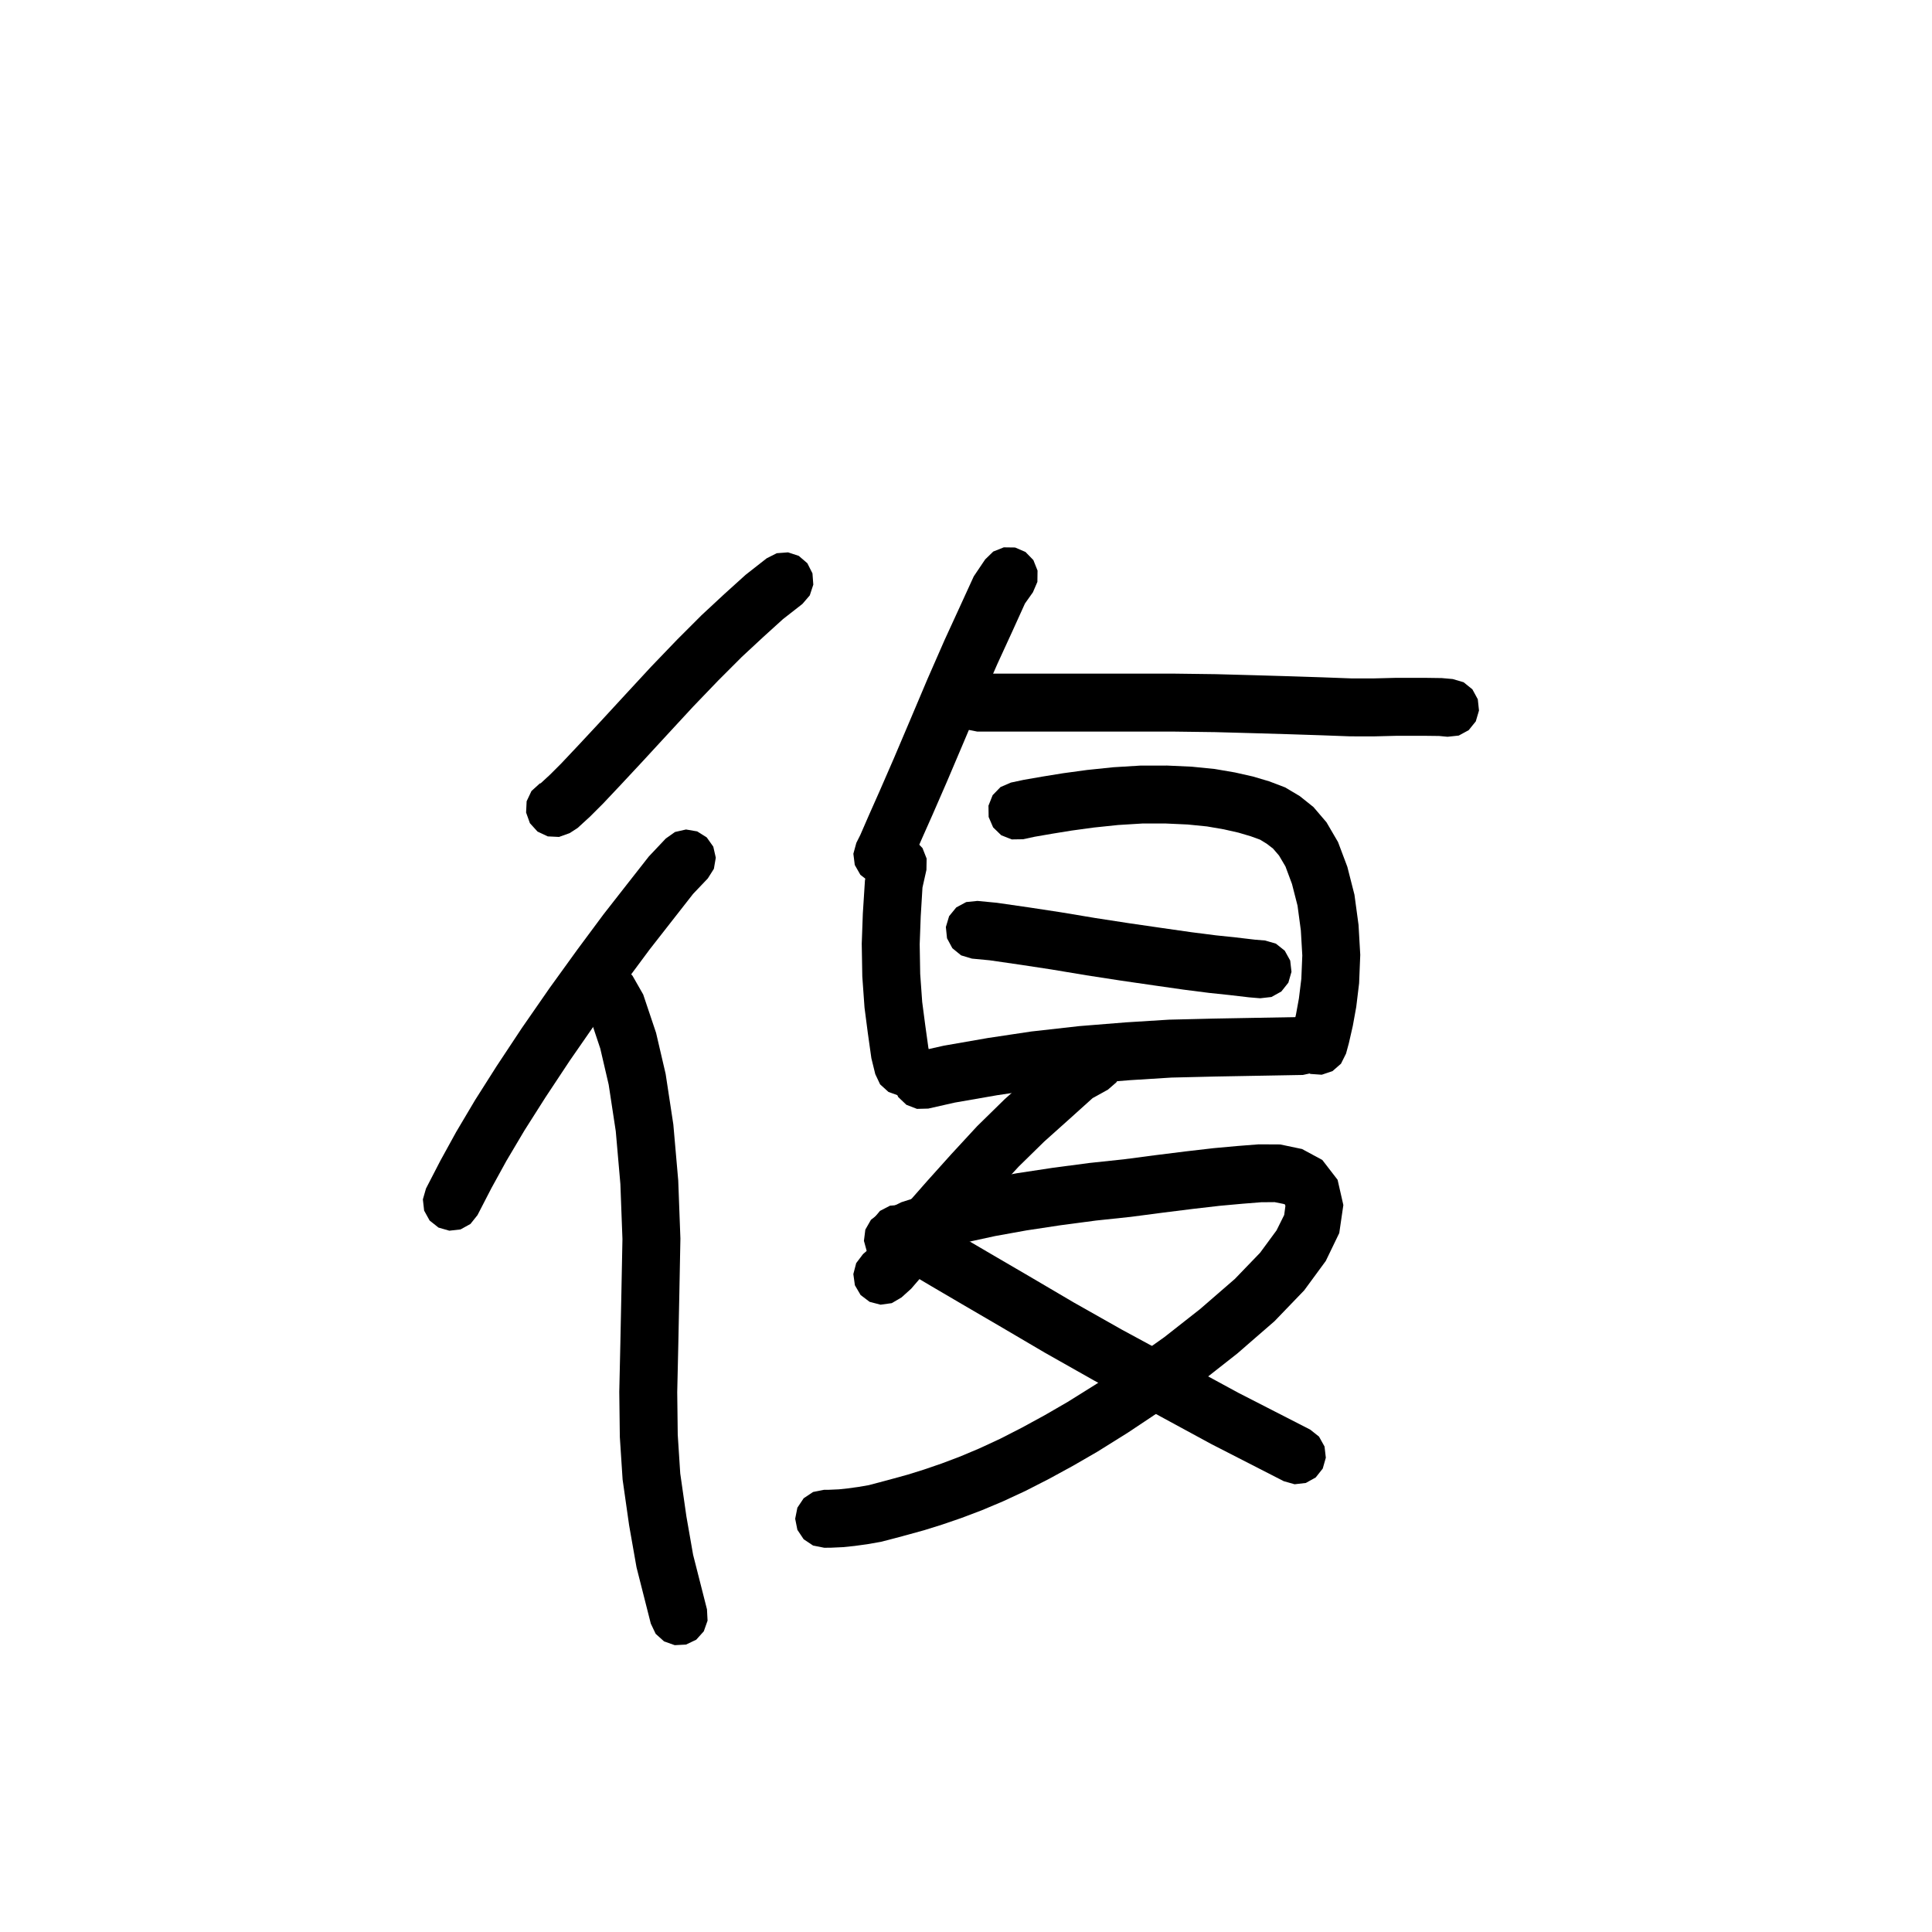
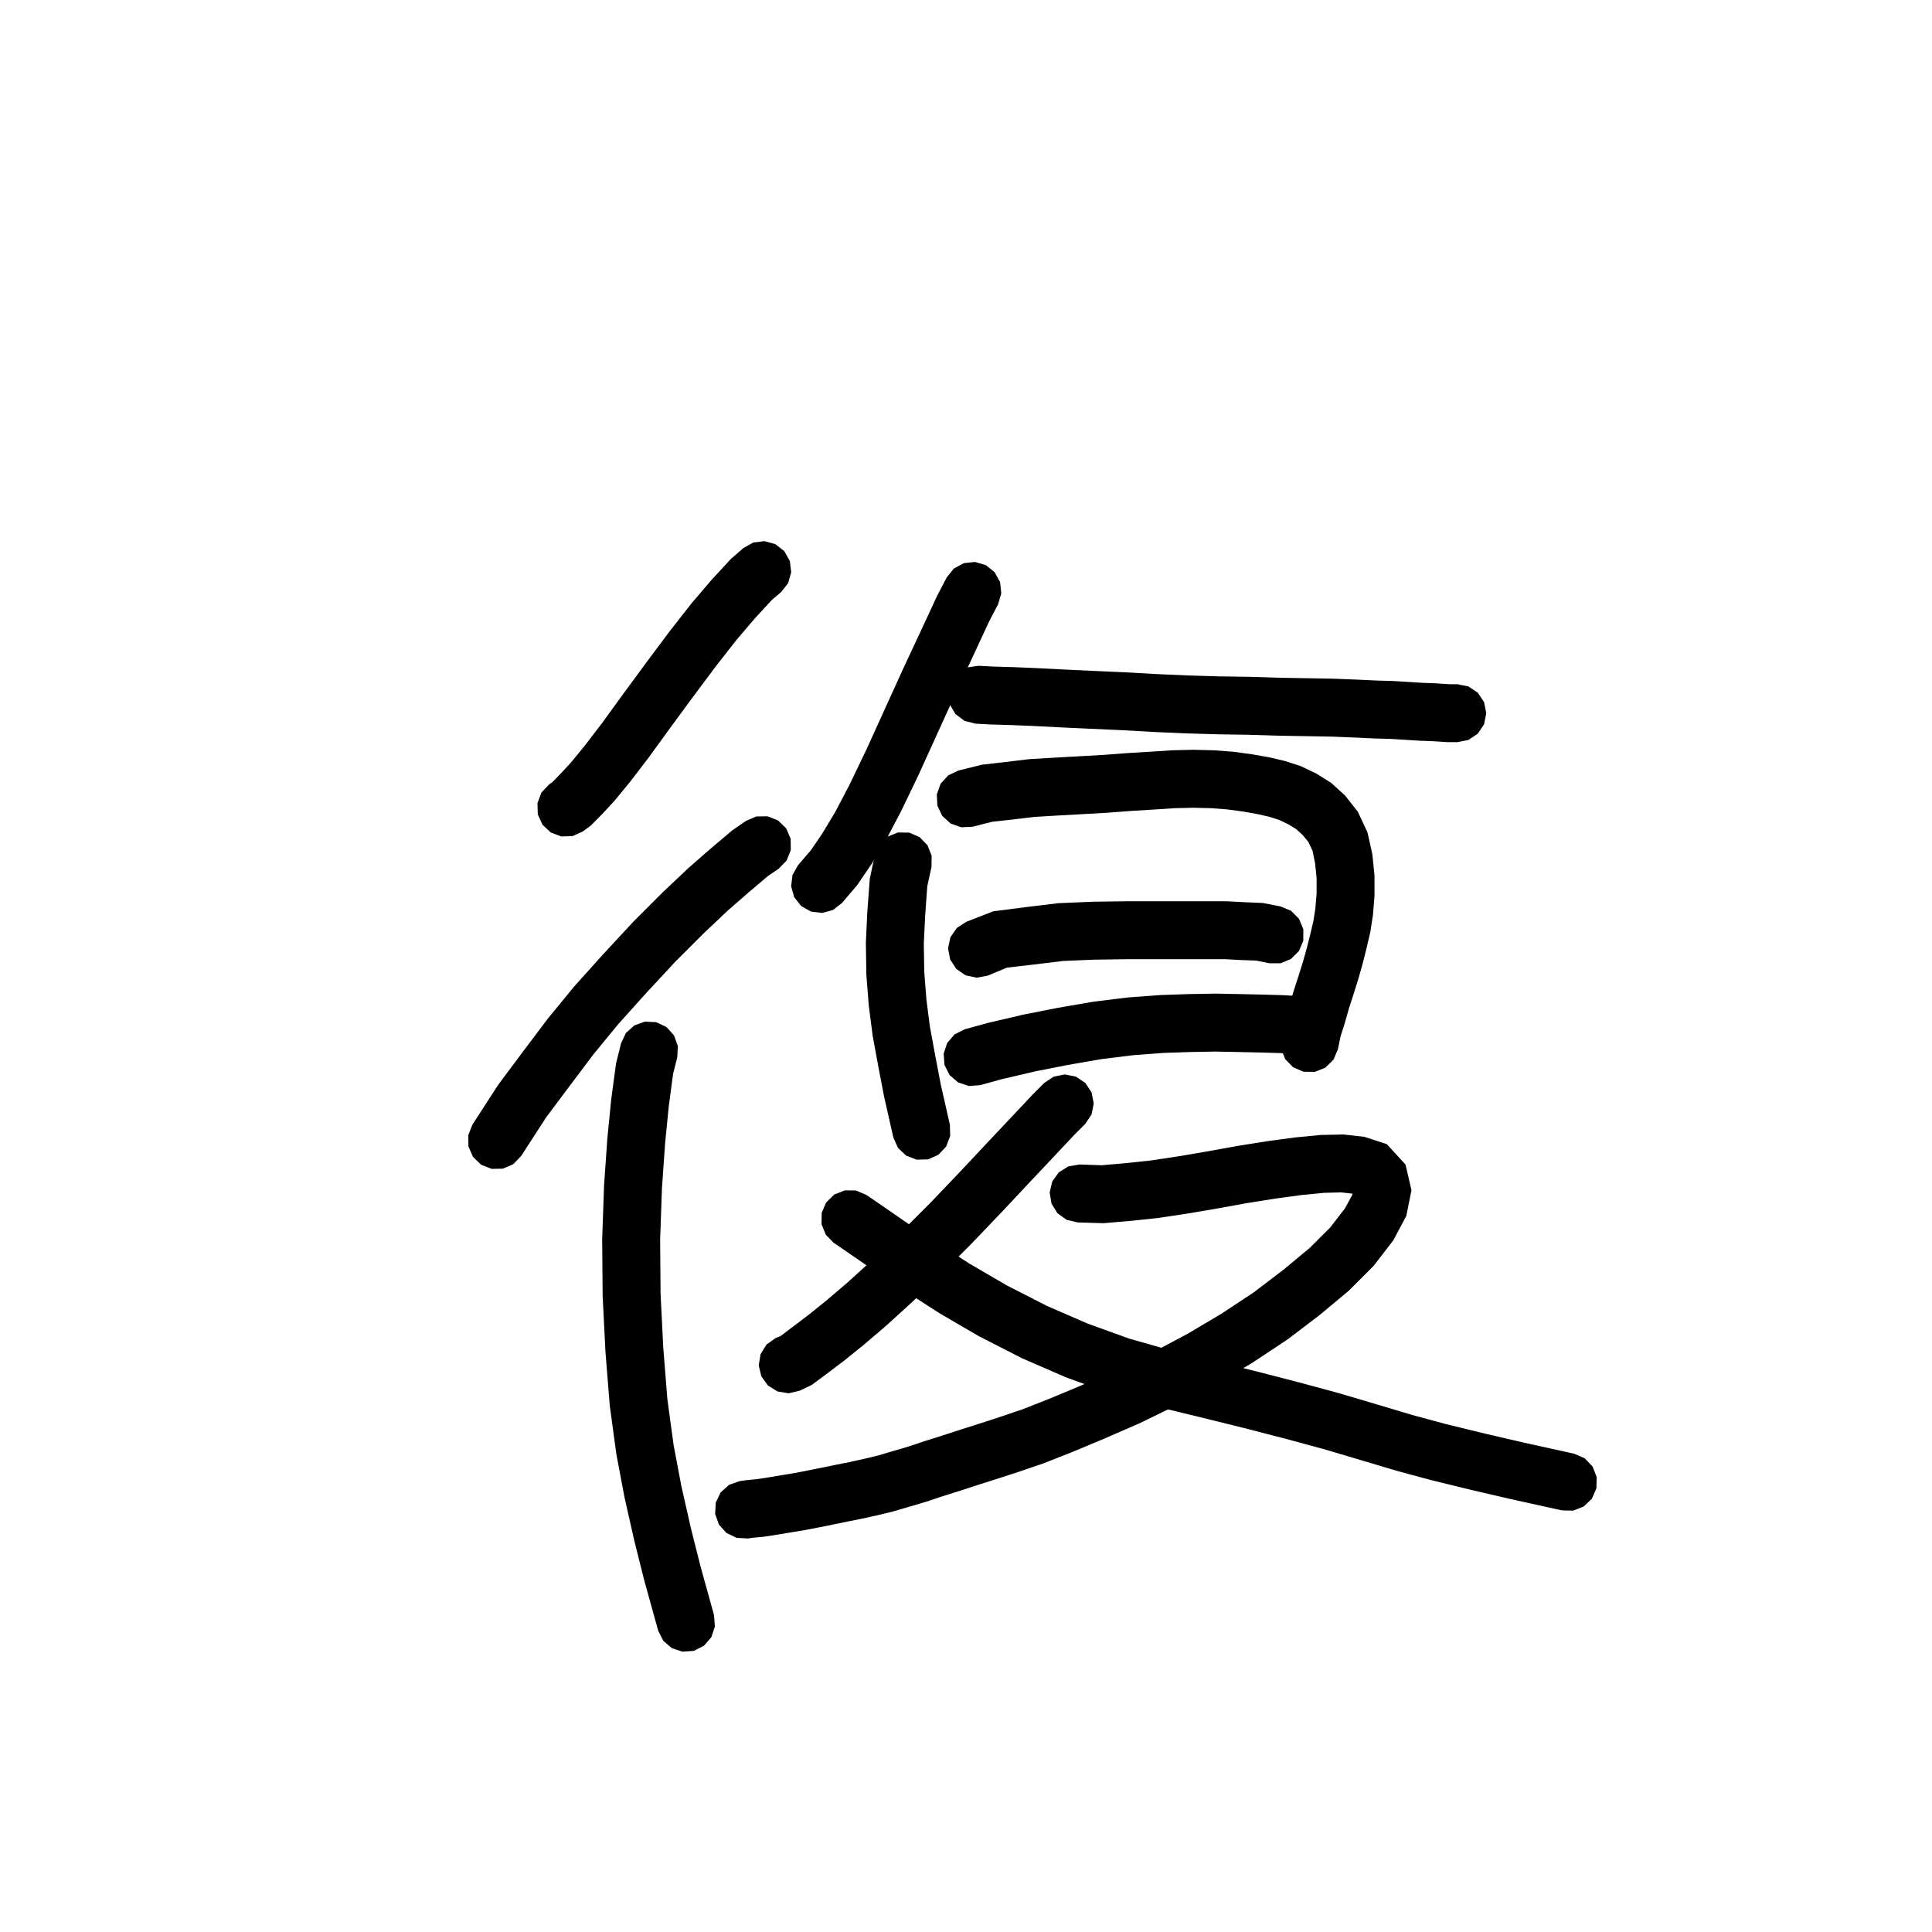
<svg xmlns="http://www.w3.org/2000/svg" viewBox="0 0 300 300" width="300" height="300">
-   <path d="M 119.05 86.693 L 115.776 89.259 L 112.465 92.252 L 108.936 95.53 L 105.156 99.31 L 101.077 103.556 L 97.026 107.937 L 93.176 112.115 L 89.83 115.706 L 87.17 118.527 L 85.401 120.296 L 83.956 121.631 L 83.827 121.649 L 82.526 122.829 L 81.776 124.417 L 81.691 126.17 L 82.283 127.823 L 83.463 129.124 L 85.051 129.874 L 86.804 129.959 L 88.457 129.367 L 89.695 128.565 L 91.64 126.783 L 93.645 124.778 L 96.398 121.858 L 99.779 118.231 L 103.639 114.042 L 107.627 109.728 L 111.586 105.607 L 115.188 102.005 L 118.549 98.885 L 121.582 96.136 L 124.597 93.781 L 125.742 92.45 L 126.29 90.782 L 126.159 89.031 L 125.367 87.463 L 124.036 86.318 L 122.368 85.77 L 120.617 85.902 Z" fill="black" fill-rule="nonzero" />
-   <path d="M 103.382 130.206 L 100.751 132.993 L 97.281 137.417 L 93.715 141.978 L 89.647 147.458 L 85.339 153.423 L 81.023 159.648 L 77.118 165.547 L 73.778 170.808 L 70.835 175.768 L 68.364 180.262 L 66.148 184.553 L 65.663 186.241 L 65.86 187.986 L 66.71 189.522 L 68.083 190.616 L 69.77 191.102 L 71.515 190.904 L 73.051 190.054 L 74.146 188.681 L 76.305 184.497 L 78.645 180.241 L 81.445 175.522 L 84.667 170.448 L 88.472 164.699 L 92.686 158.621 L 96.91 152.774 L 100.88 147.426 L 104.368 142.964 L 107.624 138.803 L 109.915 136.395 L 110.851 134.91 L 111.147 133.179 L 110.758 131.467 L 109.743 130.034 L 108.258 129.098 L 106.527 128.802 L 104.815 129.191 Z" fill="black" fill-rule="nonzero" />
-   <path d="M 90.466 156.089 L 91.549 157.84 L 93.212 162.819 L 94.515 168.418 L 95.617 175.661 L 96.333 183.86 L 96.653 192.402 L 96.49 200.718 L 96.326 208.75 L 96.161 216.121 L 96.246 223.123 L 96.678 229.743 L 97.692 236.865 L 98.837 243.366 L 101.057 252.115 L 101.812 253.7 L 103.117 254.875 L 104.772 255.461 L 106.526 255.369 L 108.111 254.613 L 109.285 253.309 L 109.871 251.653 L 109.78 249.9 L 107.625 241.424 L 106.582 235.457 L 105.628 228.798 L 105.239 222.786 L 105.16 216.173 L 105.324 208.943 L 105.488 200.897 L 105.653 192.316 L 105.316 183.304 L 104.555 174.607 L 103.361 166.756 L 101.875 160.38 L 99.875 154.422 L 98.223 151.525 L 97.055 150.215 L 95.474 149.451 L 93.721 149.35 L 92.063 149.928 L 90.752 151.097 L 89.989 152.678 L 89.888 154.431 Z" fill="black" fill-rule="nonzero" />
-   <path d="M 152.976 86.867 L 151.205 89.496 L 148.983 94.353 L 146.671 99.389 L 144.02 105.437 L 141.304 111.858 L 138.769 117.826 L 136.569 122.878 L 134.93 126.567 L 133.585 129.661 L 132.973 130.878 L 132.509 132.571 L 132.729 134.313 L 133.599 135.839 L 134.986 136.915 L 136.679 137.379 L 138.421 137.159 L 139.947 136.29 L 141.023 134.903 L 141.778 133.385 L 143.168 130.191 L 144.809 126.498 L 147.038 121.379 L 149.59 115.37 L 152.287 108.996 L 154.885 103.067 L 157.167 98.097 L 159.156 93.712 L 160.392 91.966 L 161.086 90.353 L 161.109 88.597 L 160.459 86.966 L 159.234 85.708 L 157.621 85.015 L 155.865 84.992 L 154.234 85.642 Z" fill="black" fill-rule="nonzero" />
-   <path d="M 151.763 113.603 L 154.36 113.603 L 159.063 113.603 L 163.903 113.603 L 169.644 113.603 L 175.96 113.603 L 182.412 113.603 L 188.666 113.684 L 194.617 113.847 L 200.183 114.011 L 205.169 114.174 L 209.664 114.34 L 213.5 114.341 L 216.708 114.259 L 219.352 114.259 L 221.538 114.259 L 223.468 114.282 L 224.769 114.405 L 226.515 114.219 L 228.057 113.38 L 229.16 112.014 L 229.657 110.33 L 229.472 108.584 L 228.633 107.042 L 227.267 105.939 L 225.583 105.442 L 223.876 105.291 L 221.595 105.259 L 219.352 105.259 L 216.583 105.259 L 213.393 105.341 L 209.846 105.342 L 205.482 105.18 L 200.462 105.015 L 194.872 104.851 L 188.846 104.686 L 182.469 104.603 L 175.96 104.603 L 169.644 104.603 L 163.903 104.603 L 159.063 104.603 L 154.36 104.603 L 151.763 104.603 L 150.041 104.945 L 148.581 105.921 L 147.605 107.381 L 147.263 109.103 L 147.605 110.825 L 148.581 112.285 L 150.041 113.26 Z" fill="black" fill-rule="nonzero" />
-   <path d="M 135.062 133.165 L 134.309 136.713 L 133.98 141.853 L 133.811 146.549 L 133.897 151.624 L 134.242 156.461 L 134.753 160.397 L 135.304 164.313 L 135.913 166.792 L 136.663 168.38 L 137.964 169.559 L 139.617 170.152 L 141.371 170.066 L 142.958 169.316 L 144.138 168.016 L 144.73 166.363 L 144.645 164.609 L 144.161 162.714 L 143.672 159.193 L 143.199 155.583 L 142.888 151.233 L 142.81 146.628 L 142.969 142.301 L 143.241 137.818 L 143.856 135.077 L 143.887 133.321 L 143.244 131.687 L 142.025 130.424 L 140.415 129.723 L 138.659 129.692 L 137.025 130.335 L 135.762 131.555 Z" fill="black" fill-rule="nonzero" />
-   <path d="M 158.858 130.318 L 160.667 129.929 L 163.415 129.454 L 166.367 128.975 L 169.851 128.5 L 173.623 128.106 L 177.413 127.873 L 181.029 127.874 L 184.417 128.028 L 187.423 128.328 L 190.019 128.775 L 192.305 129.291 L 194.224 129.859 L 195.677 130.389 L 196.694 131.012 L 197.676 131.768 L 198.604 132.846 L 199.603 134.538 L 200.618 137.259 L 201.48 140.629 L 201.995 144.477 L 202.22 148.356 L 202.07 151.982 L 201.695 155.032 L 201.245 157.5 L 200.709 159.846 L 200.328 161.236 L 200.205 162.987 L 200.762 164.652 L 201.914 165.978 L 203.486 166.761 L 205.237 166.884 L 206.902 166.327 L 208.227 165.175 L 209.011 163.604 L 209.45 161.986 L 210.063 159.301 L 210.597 156.355 L 211.042 152.679 L 211.22 148.267 L 210.953 143.615 L 210.319 138.932 L 209.213 134.592 L 207.767 130.751 L 205.977 127.685 L 203.952 125.318 L 201.817 123.613 L 199.554 122.267 L 197.07 121.321 L 194.559 120.577 L 191.759 119.945 L 188.613 119.407 L 185.058 119.051 L 181.227 118.876 L 177.132 118.878 L 172.884 119.137 L 168.782 119.563 L 165.048 120.072 L 161.929 120.578 L 158.99 121.087 L 156.972 121.518 L 155.36 122.214 L 154.137 123.473 L 153.489 125.105 L 153.515 126.861 L 154.21 128.473 L 155.47 129.696 L 157.102 130.344 Z" fill="black" fill-rule="nonzero" />
-   <path d="M 150.926 148.854 L 153.66 149.112 L 158.484 149.81 L 163.274 150.54 L 168.686 151.442 L 174.064 152.27 L 179.174 153.011 L 183.803 153.673 L 187.738 154.175 L 190.884 154.506 L 193.945 154.865 L 195.683 155.01 L 197.428 154.812 L 198.964 153.961 L 200.057 152.587 L 200.541 150.9 L 200.343 149.155 L 199.492 147.619 L 198.118 146.526 L 196.43 146.041 L 194.887 145.914 L 191.878 145.561 L 188.79 145.237 L 185.015 144.755 L 180.457 144.103 L 175.396 143.369 L 170.111 142.556 L 164.696 141.653 L 159.806 140.907 L 154.787 140.183 L 151.779 139.894 L 150.032 140.072 L 148.487 140.905 L 147.377 142.265 L 146.873 143.947 L 147.051 145.694 L 147.883 147.24 L 149.244 148.349 Z" fill="black" fill-rule="nonzero" />
-   <path d="M 144.141 172.141 L 148.245 171.212 L 154.862 170.061 L 161.284 169.097 L 168.436 168.293 L 175.463 167.728 L 181.895 167.326 L 188.606 167.165 L 194.634 167.056 L 202.289 166.919 L 204.005 166.546 L 205.447 165.544 L 206.396 164.067 L 206.708 162.339 L 206.335 160.624 L 205.333 159.181 L 203.856 158.232 L 202.128 157.92 L 194.472 158.057 L 188.415 158.167 L 181.509 158.334 L 174.818 158.752 L 167.571 159.335 L 160.123 160.172 L 153.421 161.177 L 146.531 162.377 L 142.159 163.362 L 140.555 164.075 L 139.345 165.348 L 138.715 166.987 L 138.761 168.743 L 139.474 170.347 L 140.747 171.556 L 142.386 172.186 Z" fill="black" fill-rule="nonzero" />
-   <path d="M 167.576 161.384 L 164.217 163.347 L 159.998 167.106 L 155.983 170.705 L 151.732 174.871 L 147.698 179.24 L 144.054 183.297 L 140.964 186.806 L 138.558 189.708 L 136.616 191.973 L 134.964 193.91 L 134.008 194.738 L 132.949 196.138 L 132.506 197.837 L 132.747 199.576 L 133.635 201.091 L 135.035 202.15 L 136.734 202.593 L 138.473 202.352 L 139.988 201.464 L 141.493 200.104 L 143.45 197.831 L 145.445 195.502 L 147.797 192.663 L 150.777 189.281 L 154.351 185.3 L 158.191 181.138 L 162.143 177.266 L 166.003 173.81 L 169.658 170.516 L 172.041 169.198 L 173.366 168.046 L 174.15 166.475 L 174.273 164.723 L 173.716 163.058 L 172.564 161.733 L 170.992 160.949 L 169.241 160.827 Z" fill="black" fill-rule="nonzero" />
-   <path d="M 140.651 196.384 L 143.317 195.034 L 146.548 194.028 L 150.279 192.857 L 154.525 191.934 L 159.387 191.057 L 164.698 190.253 L 170.178 189.527 L 175.586 188.954 L 180.634 188.292 L 185.193 187.722 L 189.387 187.238 L 192.912 186.918 L 195.837 186.684 L 197.92 186.667 L 199.284 186.941 L 199.584 187.048 L 199.506 186.921 L 199.596 187.265 L 199.41 188.656 L 198.224 191.048 L 195.67 194.522 L 191.741 198.598 L 186.383 203.244 L 180.811 207.622 L 175.293 211.54 L 170.235 214.911 L 165.759 217.708 L 162.191 219.77 L 158.682 221.684 L 155.285 223.422 L 152.073 224.91 L 149.107 226.159 L 146.215 227.253 L 143.469 228.194 L 140.974 228.974 L 138.685 229.605 L 136.582 230.171 L 134.894 230.615 L 133.271 230.894 L 131.614 231.12 L 130.272 231.263 L 128.655 231.335 L 127.975 231.333 L 126.253 231.675 L 124.793 232.651 L 123.818 234.111 L 123.475 235.833 L 123.818 237.555 L 124.793 239.015 L 126.253 239.99 L 127.975 240.333 L 128.936 240.331 L 130.928 240.239 L 132.703 240.054 L 134.655 239.787 L 136.806 239.41 L 138.89 238.87 L 141.053 238.288 L 143.521 237.606 L 146.276 236.745 L 149.272 235.718 L 152.45 234.515 L 155.718 233.139 L 159.232 231.51 L 162.889 229.64 L 166.599 227.616 L 170.412 225.412 L 175.124 222.468 L 180.401 218.949 L 186.203 214.828 L 192.115 210.183 L 197.911 205.15 L 202.513 200.368 L 205.865 195.803 L 207.96 191.469 L 208.595 187.118 L 207.7 183.197 L 205.326 180.117 L 202.181 178.42 L 198.787 177.709 L 195.457 177.692 L 192.147 177.95 L 188.454 178.286 L 184.117 178.787 L 179.489 179.365 L 174.53 180.016 L 169.111 180.591 L 163.435 181.342 L 157.919 182.178 L 152.774 183.106 L 147.997 184.151 L 143.853 185.441 L 139.975 186.677 L 136.626 188.334 L 135.239 189.411 L 134.369 190.936 L 134.15 192.678 L 134.614 194.372 L 135.69 195.759 L 137.215 196.628 L 138.958 196.848 Z" fill="black" fill-rule="nonzero" />
-   <path d="M 137.29 195.482 L 139.942 196.939 L 144.554 199.68 L 149.328 202.478 L 155.229 205.921 L 162.23 210.038 L 169.848 214.344 L 178.819 219.2 L 188.083 224.23 L 199.337 229.995 L 201.026 230.475 L 202.77 230.273 L 204.304 229.418 L 205.394 228.041 L 205.874 226.352 L 205.671 224.608 L 204.816 223.075 L 203.44 221.985 L 192.273 216.266 L 183.109 211.288 L 174.199 206.466 L 166.724 202.241 L 159.78 198.156 L 153.87 194.708 L 149.128 191.929 L 144.444 189.146 L 141.627 187.596 L 139.953 187.066 L 138.204 187.217 L 136.646 188.026 L 135.516 189.37 L 134.986 191.044 L 135.137 192.794 L 135.946 194.352 Z" fill="black" fill-rule="nonzero" />
+   <path d="M 115.441 85.099 L 113.515 86.767 L 110.485 90.048 L 107.424 93.632 L 103.966 98.046 L 100.341 102.903 L 96.738 107.802 L 93.533 112.219 L 90.815 115.773 L 88.648 118.416 L 87.002 120.19 L 85.704 121.517 L 85.279 121.782 L 84.077 123.062 L 83.456 124.704 L 83.51 126.459 L 84.233 128.06 L 85.512 129.262 L 87.155 129.883 L 88.909 129.828 L 90.51 129.106 L 91.758 128.176 L 93.52 126.396 L 95.459 124.298 L 97.881 121.348 L 100.756 117.588 L 104.005 113.113 L 107.573 108.26 L 111.118 103.509 L 114.401 99.317 L 117.22 96.018 L 119.879 93.131 L 121.298 91.932 L 122.383 90.551 L 122.857 88.86 L 122.647 87.117 L 121.787 85.587 L 120.406 84.502 L 118.715 84.028 L 116.972 84.238 Z" fill="black" fill-rule="nonzero" />
+   <path d="M 115.821 127.473 L 113.678 128.957 L 110.417 131.713 L 106.948 134.739 L 102.896 138.57 L 98.347 143.12 L 93.678 148.153 L 89.144 153.2 L 85.073 158.159 L 81.068 163.474 L 77.38 168.421 L 73.36 174.629 L 72.713 176.261 L 72.738 178.016 L 73.434 179.628 L 74.694 180.851 L 76.326 181.499 L 78.081 181.473 L 79.693 180.778 L 80.917 179.518 L 84.785 173.536 L 88.268 168.874 L 92.15 163.719 L 95.967 159.07 L 100.324 154.221 L 104.834 149.359 L 109.177 145.016 L 113.012 141.39 L 116.284 138.537 L 119.238 136.034 L 120.919 134.889 L 122.144 133.631 L 122.795 132 L 122.771 130.245 L 122.078 128.631 L 120.82 127.406 L 119.189 126.756 L 117.434 126.779 Z" fill="black" fill-rule="nonzero" />
+   <path d="M 96.436 161.999 L 95.651 165.188 L 94.897 170.821 L 94.309 176.773 L 93.798 184.085 L 93.505 192.433 L 93.579 201.227 L 94.016 209.919 L 94.678 218.208 L 95.713 225.831 L 96.969 232.485 L 98.503 239.28 L 100.038 245.394 L 102.202 253.208 L 102.991 254.776 L 104.321 255.923 L 105.988 256.473 L 107.739 256.344 L 109.307 255.554 L 110.454 254.224 L 111.005 252.557 L 110.875 250.806 L 108.736 243.083 L 107.259 237.198 L 105.781 230.656 L 104.599 224.403 L 103.627 217.255 L 102.998 209.338 L 102.575 200.963 L 102.505 192.548 L 102.786 184.547 L 103.279 177.517 L 103.838 171.853 L 104.518 166.73 L 105.167 164.182 L 105.253 162.428 L 104.66 160.775 L 103.481 159.475 L 101.893 158.725 L 100.139 158.639 L 98.487 159.232 L 97.186 160.411 Z" fill="black" fill-rule="nonzero" />
+   <path d="M 147.007 89.66 L 145.51 92.533 L 142.83 98.303 L 140.241 103.842 L 137.363 110.173 L 134.513 116.442 L 131.913 121.854 L 129.715 126.046 L 127.698 129.408 L 125.907 132.036 L 123.917 134.347 L 123.056 135.878 L 122.847 137.621 L 123.32 139.312 L 124.405 140.692 L 125.935 141.553 L 127.678 141.763 L 129.369 141.289 L 130.75 140.204 L 133.062 137.496 L 135.287 134.245 L 137.572 130.435 L 139.963 125.879 L 142.669 120.248 L 145.556 113.897 L 148.415 107.608 L 150.988 102.104 L 153.614 96.448 L 154.986 93.824 L 155.479 92.138 L 155.29 90.393 L 154.446 88.853 L 153.078 87.752 L 151.393 87.26 L 149.647 87.449 L 148.107 88.292 Z" fill="black" fill-rule="nonzero" />
+   <path d="M 151.464 112.369 L 153.687 112.492 L 157.006 112.588 L 160.467 112.73 L 164.615 112.944 L 169.221 113.16 L 174.075 113.374 L 179.168 113.661 L 184.176 113.879 L 189.116 114.024 L 193.846 114.096 L 198.502 114.239 L 202.835 114.311 L 206.801 114.382 L 210.32 114.523 L 213.424 114.667 L 215.908 114.738 L 218.196 114.877 L 220.539 115.023 L 222.474 115.095 L 224.794 115.241 L 226.289 115.244 L 228.011 114.902 L 229.471 113.926 L 230.446 112.466 L 230.789 110.744 L 230.446 109.022 L 229.471 107.562 L 228.011 106.587 L 226.289 106.244 L 225.154 106.248 L 222.933 106.107 L 220.996 106.035 L 218.749 105.894 L 216.305 105.747 L 213.77 105.674 L 210.707 105.531 L 207.055 105.386 L 202.99 105.313 L 198.718 105.242 L 194.052 105.098 L 189.317 105.026 L 184.504 104.885 L 179.617 104.672 L 174.528 104.386 L 169.63 104.17 L 165.057 103.955 L 160.887 103.74 L 157.321 103.594 L 154.042 103.499 L 151.963 103.383 L 150.225 103.629 L 148.713 104.522 L 147.658 105.926 L 147.221 107.626 L 147.467 109.365 L 148.36 110.877 L 149.764 111.932 Z" fill="black" fill-rule="nonzero" />
+   <path d="M 135.84 132.748 L 135.061 136.455 L 134.673 141.663 L 134.45 146.384 L 134.526 151.324 L 134.904 156.166 L 135.509 160.85 L 136.392 165.643 L 137.272 170.238 L 138.72 176.633 L 139.434 178.237 L 140.708 179.445 L 142.347 180.074 L 144.103 180.028 L 145.707 179.314 L 146.915 178.04 L 147.544 176.401 L 147.498 174.645 L 146.077 168.372 L 145.237 163.98 L 144.399 159.45 L 143.856 155.243 L 143.517 150.906 L 143.449 146.525 L 143.657 142.21 L 143.986 137.619 L 144.641 134.633 L 144.667 132.878 L 144.019 131.246 L 142.795 129.986 L 141.183 129.29 L 139.428 129.265 L 137.796 129.913 L 136.536 131.136 Z" fill="black" fill-rule="nonzero" />
+   <path d="M 151.012 128.376 L 154.068 127.602 L 157.182 127.261 L 160.646 126.843 L 164.161 126.638 L 168.028 126.424 L 171.873 126.206 L 175.685 125.918 L 179.174 125.705 L 182.391 125.494 L 185.273 125.427 L 188.062 125.493 L 190.61 125.689 L 193.045 126.019 L 195.276 126.412 L 197.127 126.842 L 198.66 127.328 L 200.101 128.026 L 201.263 128.739 L 202.276 129.662 L 203.165 130.739 L 203.806 132.102 L 204.204 134.034 L 204.442 136.359 L 204.439 138.748 L 204.251 141.06 L 203.944 143.018 L 203.486 144.966 L 202.937 147.164 L 202.327 149.333 L 201.636 151.544 L 200.829 154.041 L 200.178 156.352 L 199.468 158.602 L 198.939 161.088 L 198.92 162.843 L 199.573 164.473 L 200.801 165.728 L 202.415 166.418 L 204.171 166.438 L 205.801 165.784 L 207.056 164.556 L 207.746 162.942 L 208.173 160.886 L 208.801 158.929 L 209.442 156.651 L 210.212 154.272 L 210.955 151.894 L 211.636 149.474 L 212.234 147.082 L 212.78 144.728 L 213.191 142.097 L 213.432 139.103 L 213.43 135.898 L 213.094 132.63 L 212.344 129.256 L 210.834 126.03 L 208.855 123.521 L 206.713 121.576 L 204.433 120.137 L 202.002 118.971 L 199.52 118.166 L 197.068 117.592 L 194.423 117.125 L 191.552 116.738 L 188.506 116.504 L 185.273 116.427 L 181.987 116.503 L 178.607 116.723 L 175.069 116.939 L 171.28 117.225 L 167.524 117.438 L 163.647 117.653 L 159.847 117.879 L 156.141 118.321 L 152.466 118.745 L 148.83 119.645 L 147.242 120.395 L 146.062 121.695 L 145.47 123.348 L 145.555 125.102 L 146.305 126.689 L 147.606 127.869 L 149.259 128.461 Z" fill="black" fill-rule="nonzero" />
+   <path d="M 153.385 151.493 L 156.364 150.253 L 160.506 149.774 L 165.053 149.219 L 169.911 149.016 L 174.836 148.946 L 179.536 148.947 L 183.767 148.947 L 187.352 148.947 L 190.251 148.945 L 192.882 149.085 L 195.049 149.155 L 197.082 149.576 L 198.838 149.578 L 200.461 148.908 L 201.704 147.668 L 202.377 146.046 L 202.379 144.29 L 201.709 142.668 L 200.469 141.425 L 198.847 140.751 L 196.1 140.216 L 193.295 140.095 L 190.476 139.948 L 187.352 139.947 L 183.767 139.947 L 179.536 139.947 L 174.77 139.947 L 169.656 140.02 L 164.332 140.248 L 159.414 140.84 L 154.234 141.508 L 150.042 143.137 L 148.571 144.094 L 147.577 145.542 L 147.214 147.26 L 147.535 148.986 L 148.493 150.458 L 149.941 151.451 L 151.659 151.815 Z" fill="black" fill-rule="nonzero" />
+   <path d="M 152.193 168.504 L 155.554 167.576 L 160.838 166.342 L 165.798 165.364 L 171.019 164.458 L 176.037 163.84 L 180.716 163.496 L 184.816 163.358 L 188.714 163.288 L 192.351 163.359 L 195.628 163.43 L 198.863 163.524 L 200.942 163.64 L 202.68 163.393 L 204.192 162.5 L 205.247 161.097 L 205.685 159.396 L 205.438 157.658 L 204.545 156.146 L 203.142 155.091 L 201.441 154.653 L 199.218 154.53 L 195.856 154.433 L 192.535 154.361 L 188.714 154.288 L 184.582 154.361 L 180.22 154.51 L 175.147 154.884 L 169.696 155.556 L 164.161 156.514 L 158.939 157.544 L 153.371 158.844 L 149.8 159.828 L 148.231 160.616 L 147.083 161.945 L 146.531 163.612 L 146.659 165.363 L 147.447 166.932 L 148.775 168.08 L 150.442 168.632 Z" fill="black" fill-rule="nonzero" />
+   <path d="M 162.156 168.155 L 160.299 170.013 L 156.899 173.63 L 153.311 177.433 L 149.02 182.01 L 144.408 186.835 L 139.809 191.434 L 135.51 195.593 L 131.668 199.085 L 128.328 201.937 L 125.49 204.222 L 123.193 205.961 L 121.203 207.463 L 120.452 207.755 L 119.026 208.779 L 118.1 210.271 L 117.816 212.004 L 118.217 213.713 L 119.242 215.139 L 120.734 216.065 L 122.467 216.349 L 124.176 215.948 L 126.054 215.044 L 128.605 213.152 L 131.041 211.306 L 134.082 208.858 L 137.627 205.83 L 141.673 202.152 L 146.122 197.849 L 150.844 193.126 L 155.555 188.199 L 159.868 183.598 L 163.451 179.8 L 166.792 176.246 L 168.52 174.519 L 169.495 173.059 L 169.838 171.337 L 169.495 169.615 L 168.52 168.155 L 167.06 167.179 L 165.338 166.837 L 163.616 167.179 Z" fill="black" fill-rule="nonzero" />
+   <path d="M 167.344 189.817 L 171.321 189.937 L 175.519 189.584 L 179.75 189.138 L 184.191 188.472 L 188.919 187.672 L 193.63 186.816 L 198.048 186.114 L 202.145 185.558 L 205.634 185.221 L 208.263 185.155 L 210.186 185.368 L 210.708 185.378 L 210.235 184.929 L 210.173 184.671 L 209.973 185.561 L 208.842 187.637 L 206.573 190.581 L 203.401 193.748 L 199.323 197.143 L 194.716 200.651 L 189.623 204.022 L 184.361 207.138 L 178.856 210.064 L 173.131 212.857 L 167.803 215.17 L 163.071 217.147 L 158.835 218.815 L 155.167 220.059 L 152.129 221.048 L 149.191 221.98 L 146.325 222.911 L 143.585 223.776 L 141.043 224.624 L 138.684 225.317 L 136.348 226.006 L 134.137 226.54 L 131.931 227.023 L 129.807 227.448 L 127.727 227.878 L 125.604 228.302 L 123.451 228.72 L 121.359 229.068 L 119.233 229.422 L 117.521 229.687 L 115.841 229.847 L 114.865 229.984 L 113.209 230.567 L 111.902 231.739 L 111.142 233.322 L 111.047 235.075 L 111.63 236.731 L 112.802 238.039 L 114.385 238.798 L 116.138 238.894 L 116.835 238.792 L 118.645 238.617 L 120.662 238.308 L 122.838 237.945 L 125.049 237.577 L 127.341 237.133 L 129.521 236.697 L 131.6 236.267 L 133.778 235.831 L 136.161 235.31 L 138.683 234.697 L 141.223 233.952 L 143.741 233.21 L 146.361 232.337 L 149.072 231.482 L 151.942 230.549 L 154.883 229.616 L 158.013 228.597 L 161.946 227.26 L 166.458 225.486 L 171.334 223.448 L 176.906 221.027 L 182.941 218.084 L 188.766 214.986 L 194.403 211.649 L 199.923 207.992 L 204.925 204.187 L 209.452 200.411 L 213.307 196.551 L 216.344 192.61 L 218.368 188.807 L 219.172 184.821 L 218.249 180.834 L 215.338 177.66 L 211.845 176.523 L 208.605 176.162 L 205.067 176.239 L 201.098 176.619 L 196.734 177.211 L 192.117 177.944 L 187.363 178.808 L 182.769 179.585 L 178.605 180.211 L 174.661 180.625 L 171.067 180.941 L 167.634 180.822 L 165.902 181.109 L 164.411 182.037 L 163.389 183.464 L 162.992 185.174 L 163.278 186.907 L 164.206 188.397 L 165.634 189.419 Z" fill="black" fill-rule="nonzero" />
+   <path d="M 129.453 192.977 L 131.712 194.523 L 135.935 197.442 L 140.365 200.347 L 145.774 203.854 L 151.995 207.483 L 158.683 210.9 L 165.539 213.881 L 172.561 216.42 L 179.61 218.426 L 186.498 220.094 L 193.133 221.735 L 199.468 223.372 L 205.487 225.001 L 211.238 226.705 L 216.81 228.369 L 222.232 229.835 L 228.471 231.358 L 234.381 232.733 L 242.529 234.531 L 244.285 234.567 L 245.92 233.929 L 247.187 232.714 L 247.893 231.106 L 247.929 229.35 L 247.291 227.715 L 246.076 226.447 L 244.468 225.742 L 236.362 223.954 L 230.56 222.604 L 224.466 221.116 L 219.275 219.713 L 213.804 218.079 L 207.939 216.341 L 201.768 214.671 L 195.339 213.01 L 188.637 211.352 L 181.9 209.722 L 175.325 207.855 L 168.866 205.519 L 162.528 202.763 L 156.308 199.583 L 150.483 196.185 L 145.279 192.808 L 140.961 189.976 L 136.818 187.111 L 134.535 185.55 L 132.921 184.86 L 131.165 184.841 L 129.535 185.495 L 128.28 186.722 L 127.591 188.337 L 127.571 190.093 L 128.225 191.722 Z" fill="black" fill-rule="nonzero" />
</svg>
